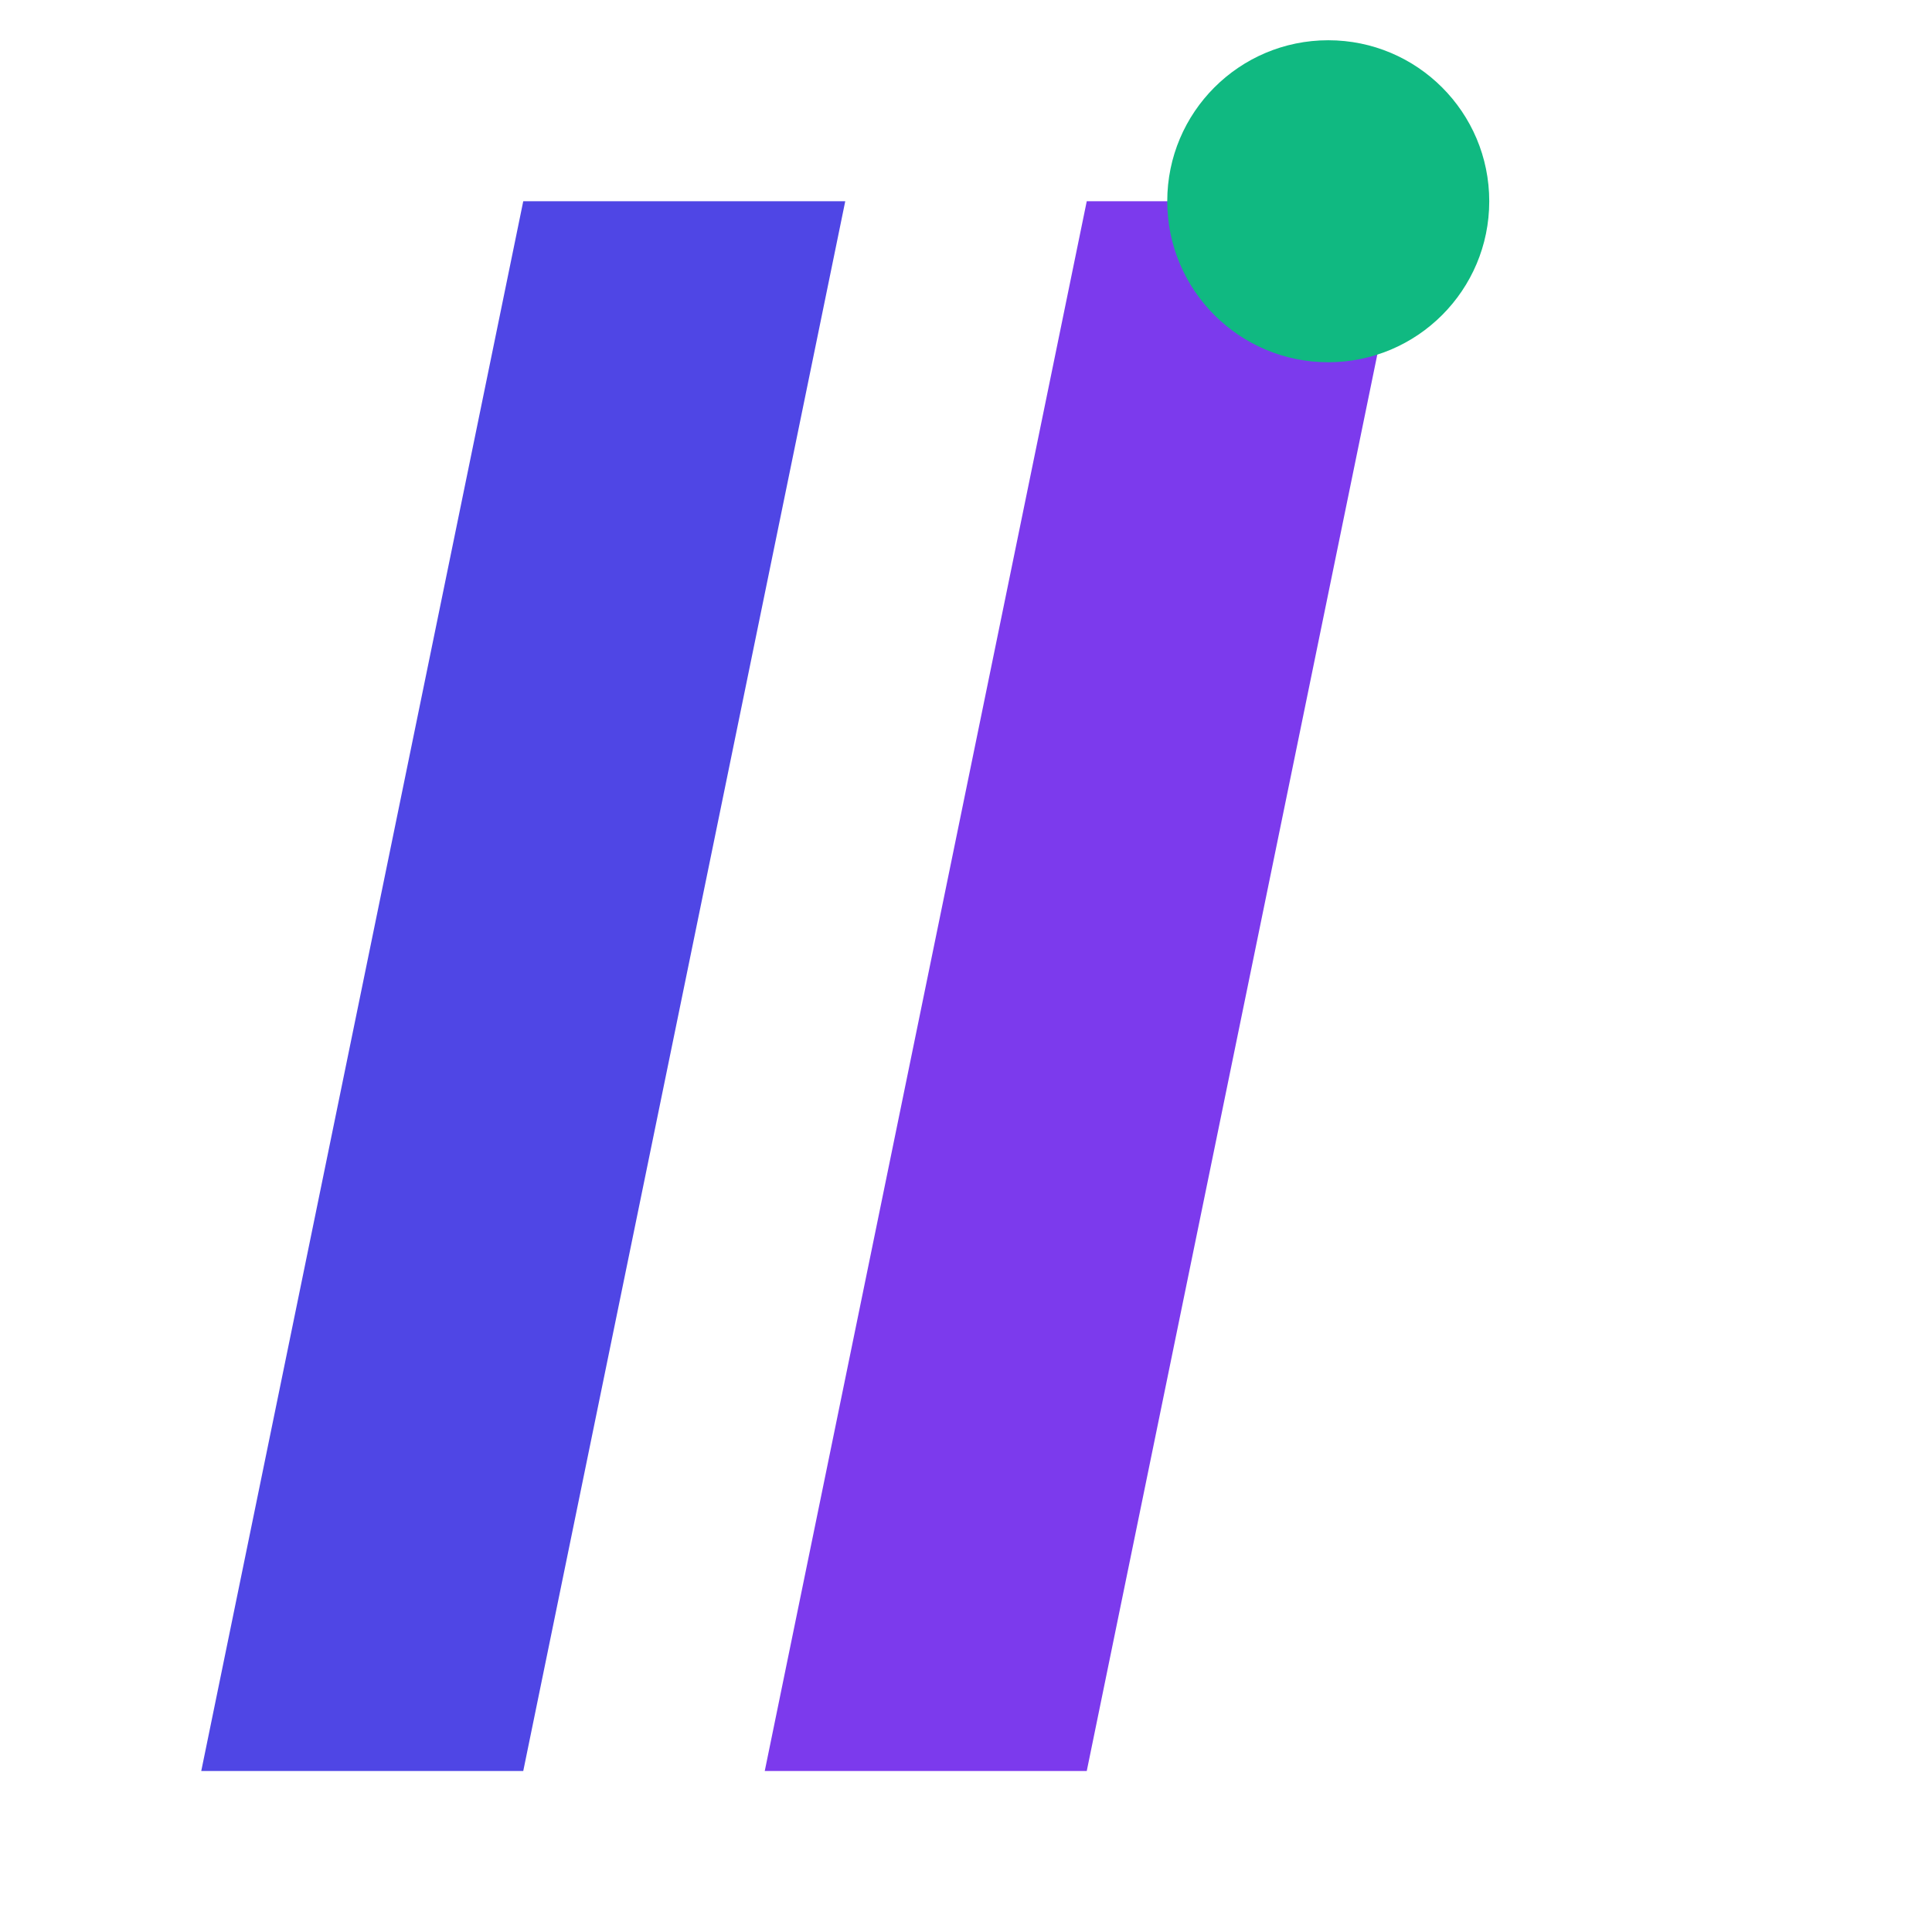
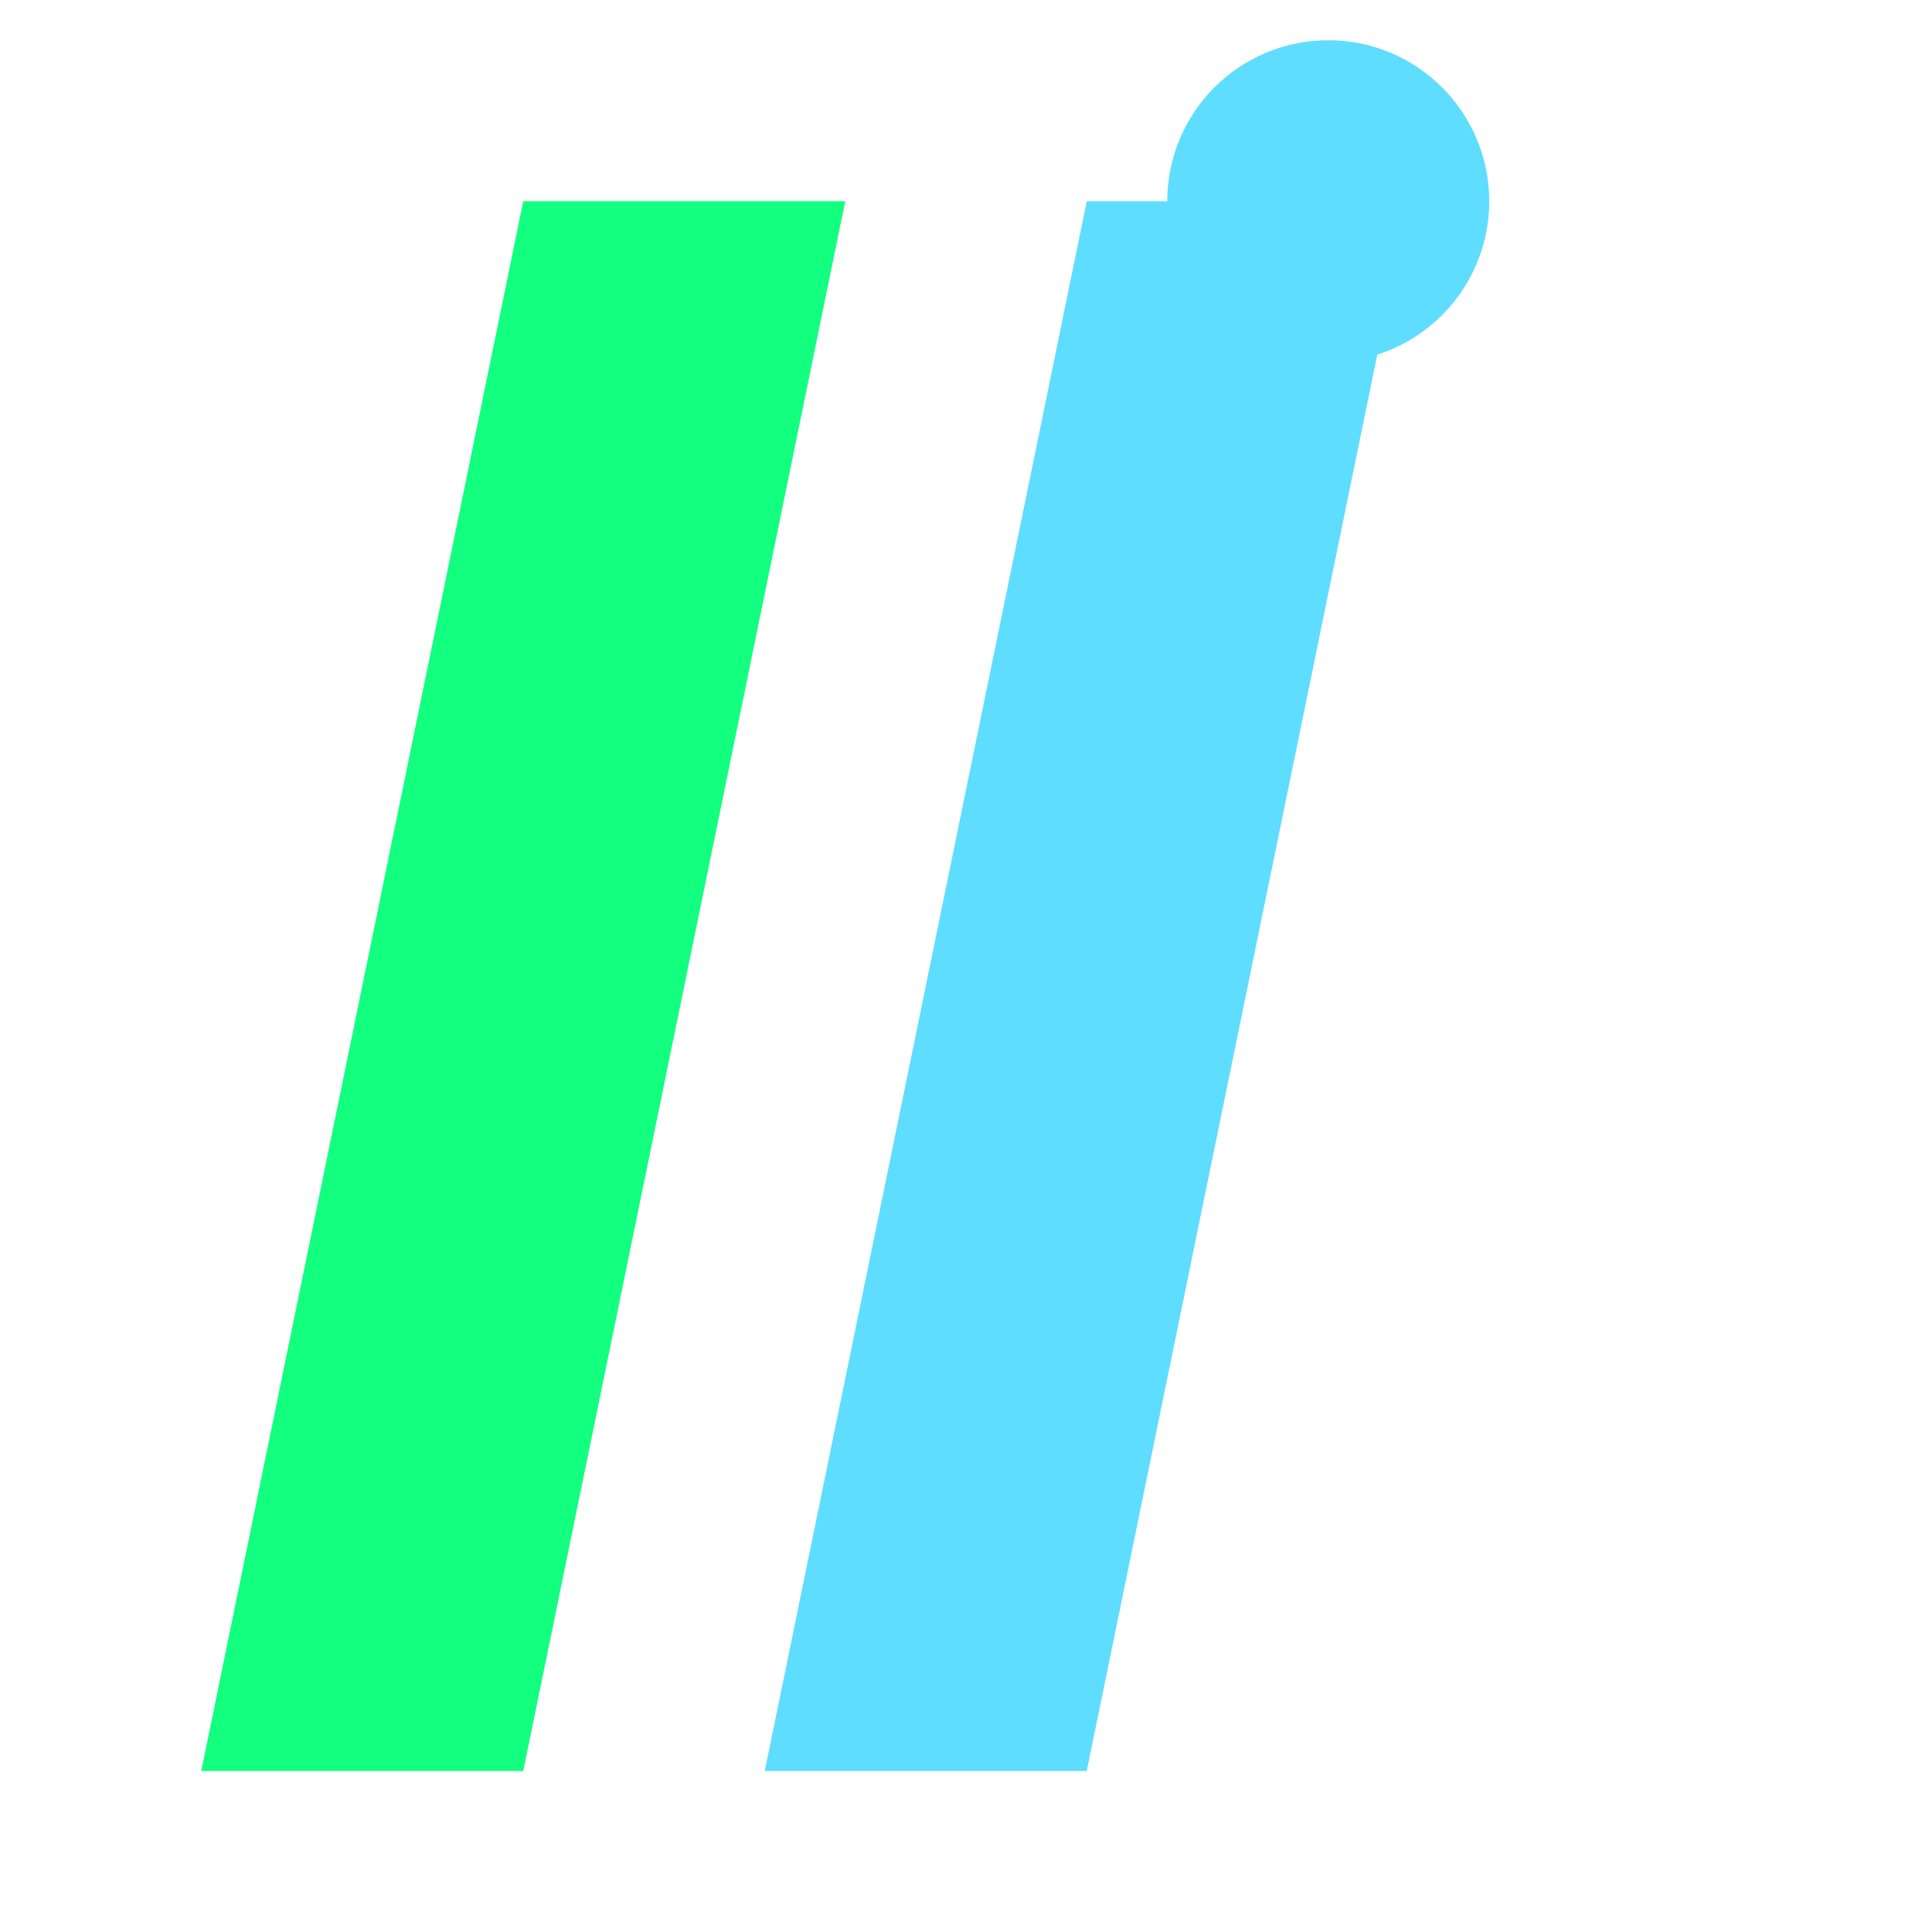
<svg xmlns="http://www.w3.org/2000/svg" viewBox="0 0 48 48" fill="none">
-   <polygon points="13,5 21,5 13,44 5,44" fill="#4F46E5" />
-   <polygon points="27,5 35,5 27,44 19,44" fill="#7C3AED" />
-   <circle cx="33" cy="5" r="4" fill="#10B981" />
+   <polygon points="13,5 21,5 13,44 5,44" fill="#12FF80" />
+   <polygon points="27,5 35,5 27,44 19,44" fill="#5FDDFF" />
+   <circle cx="33" cy="5" r="4" fill="#5FDDFF" />
</svg>
